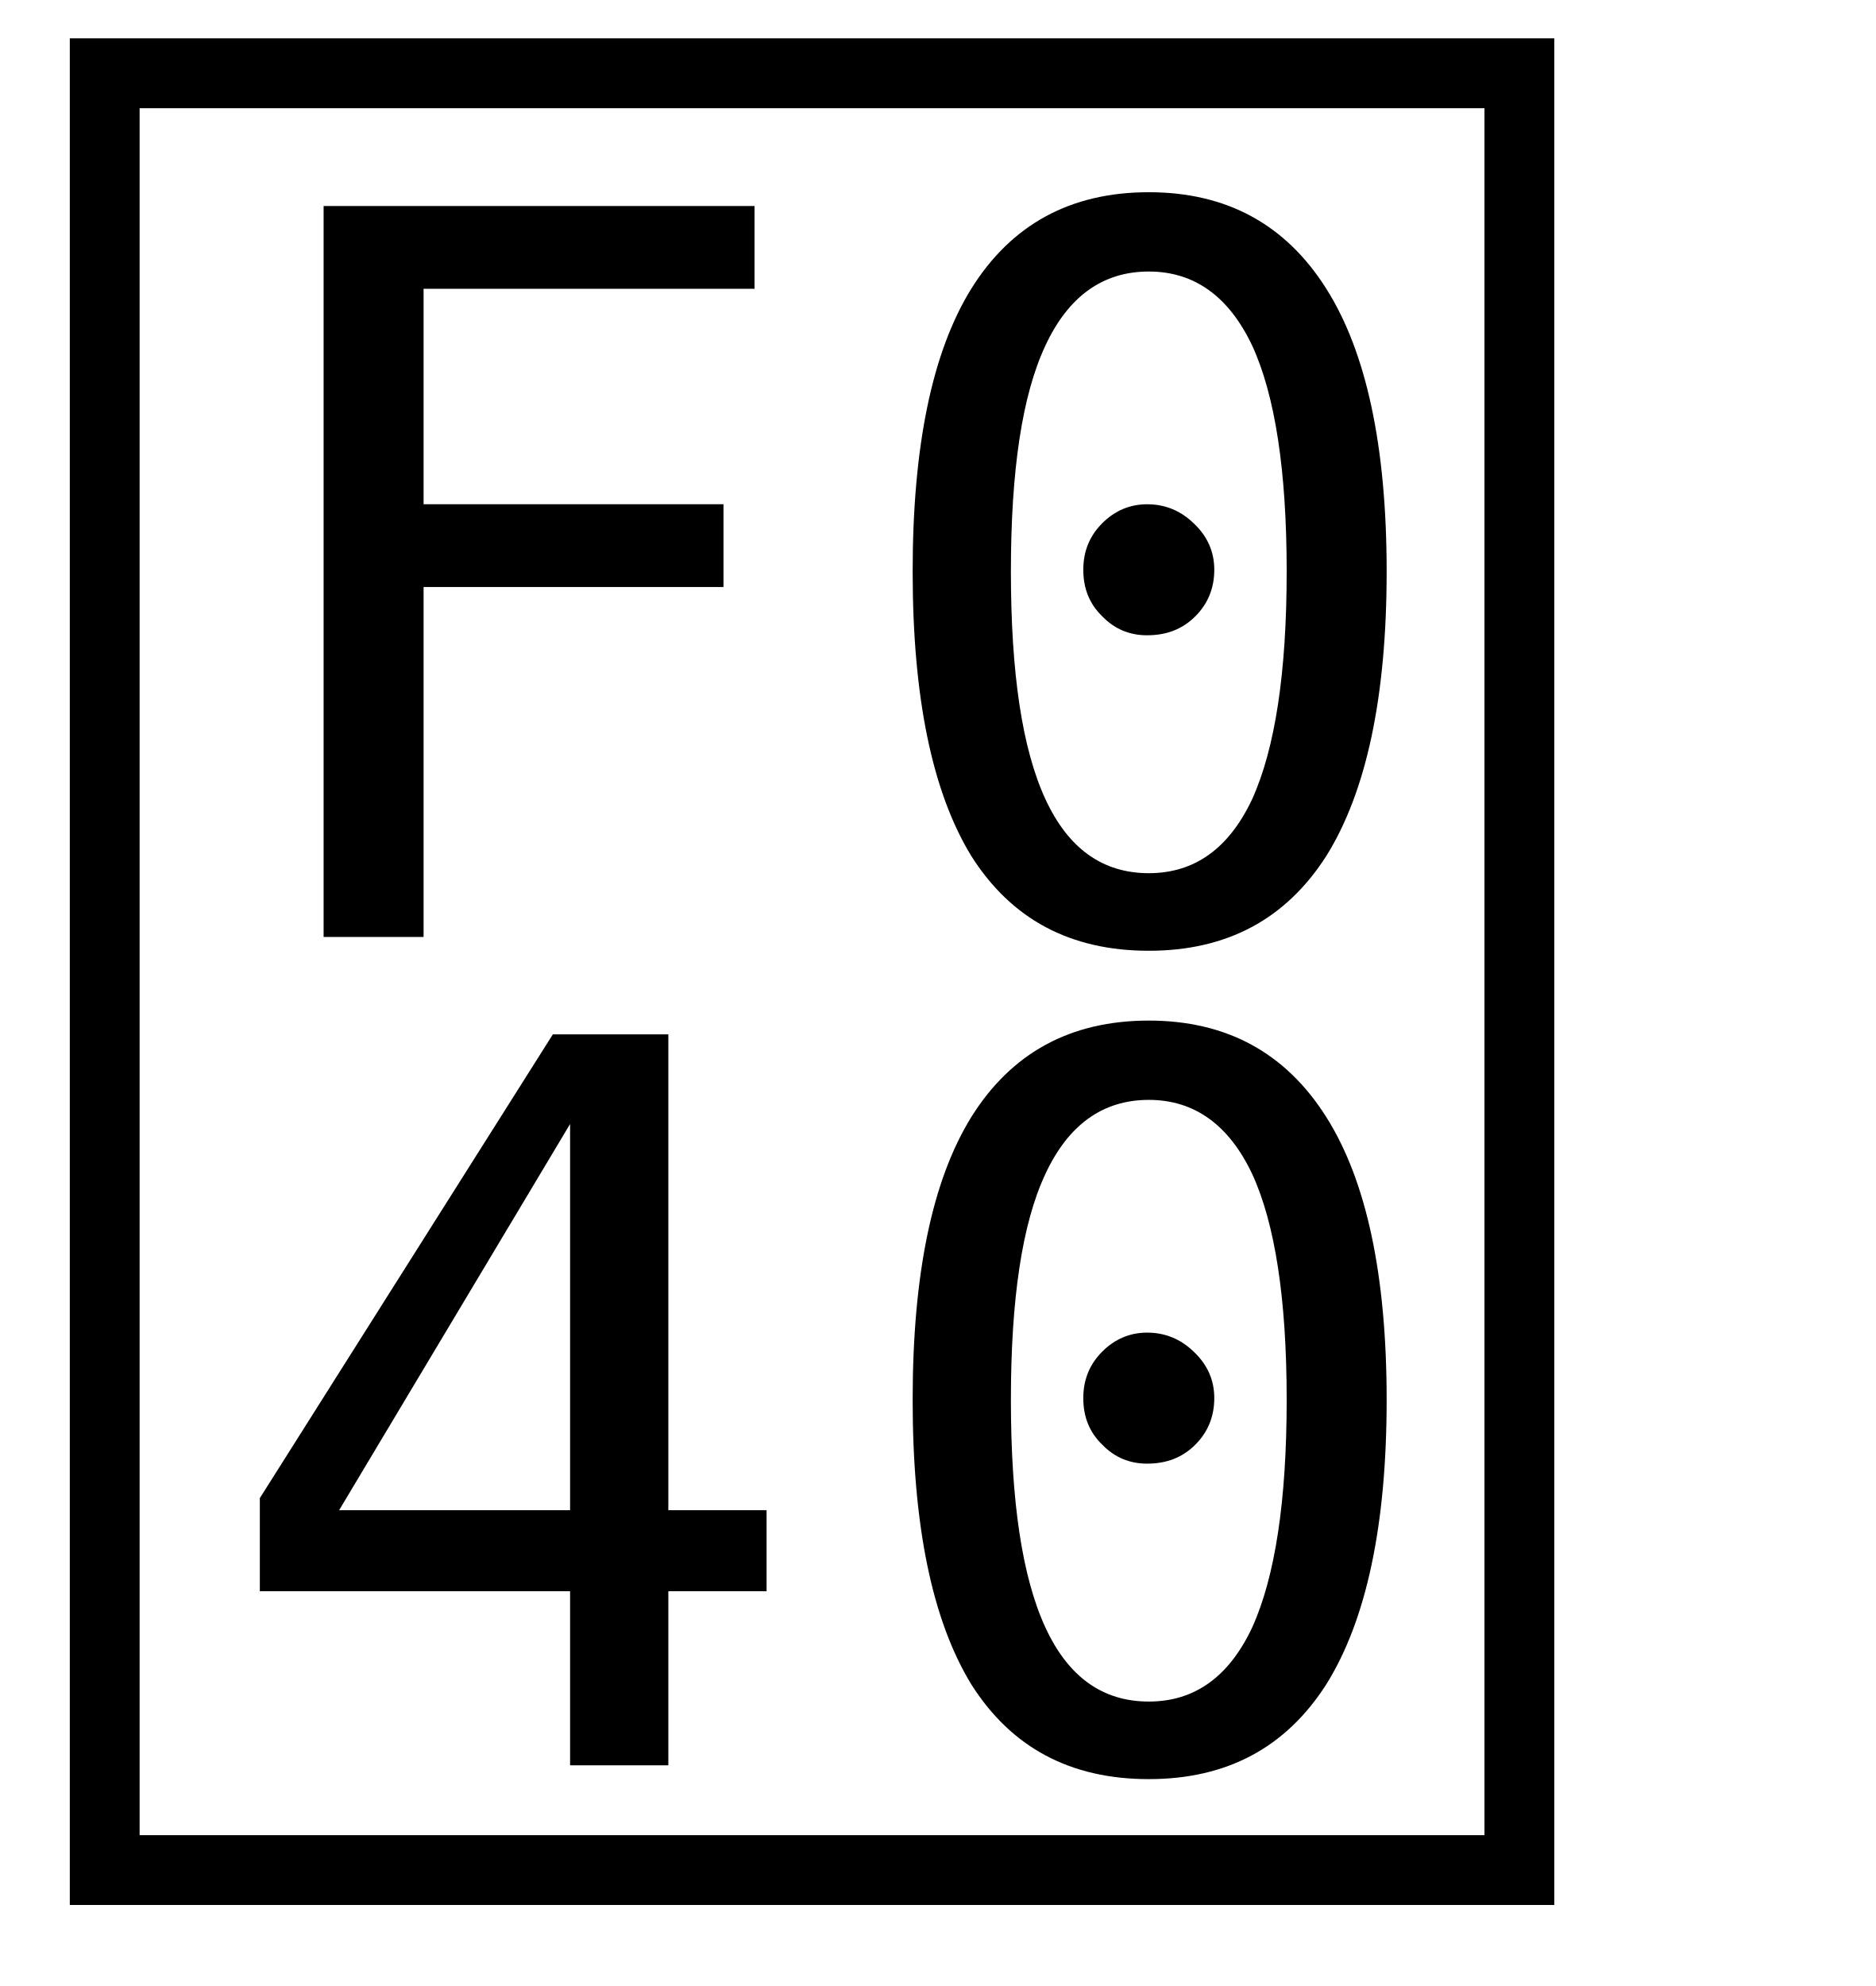
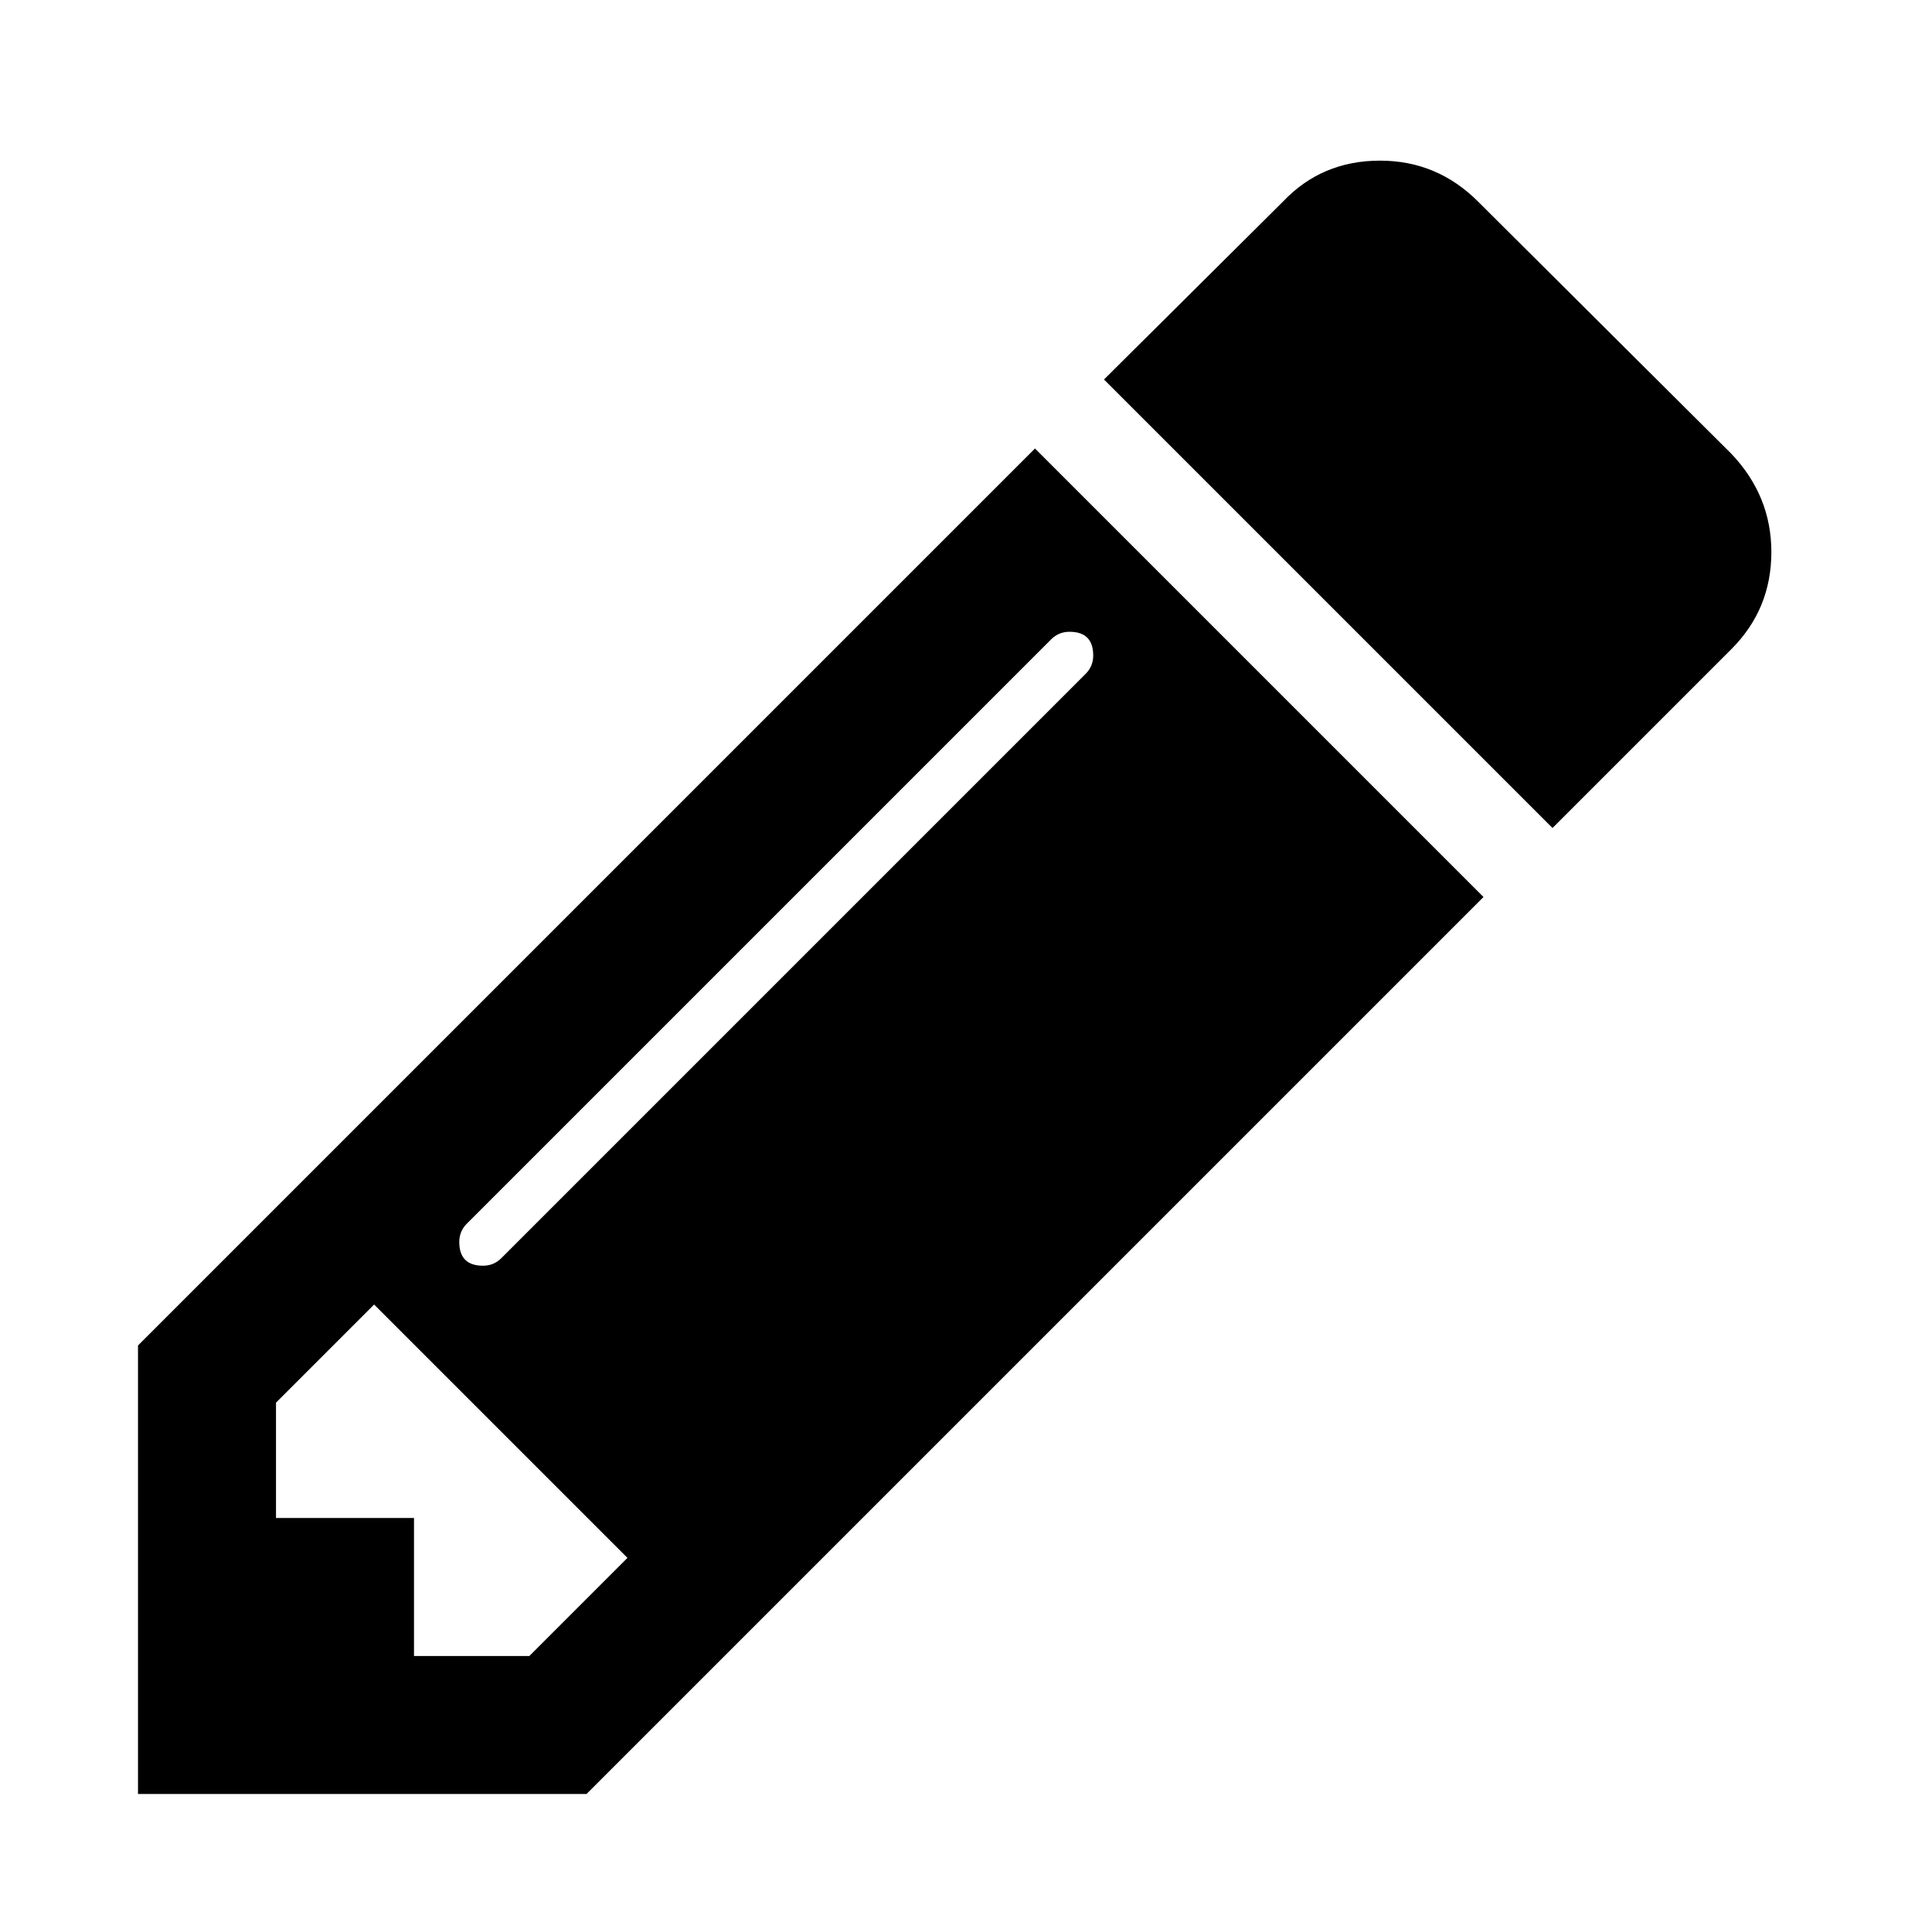
- <svg xmlns="http://www.w3.org/2000/svg" width="17" height="18" viewBox="0 0 17 18">
-   <defs>
-     <style>
-       .cls-1 {
-         font-size: 20px;
-         font-family: FontAwesome;
-       }
-     </style>
-   </defs>
-   <text id="_" data-name="" class="cls-1" x="0.001" y="16.001"></text>
+ <svg xmlns="http://www.w3.org/2000/svg" width="1792" height="1792" viewBox="0 0 1792 1792">
+   <path d="M491 1536l91-91-235-235-91 91v107h128v128h107zm523-928q0-22-22-22-10 0-17 7l-542 542q-7 7-7 17 0 22 22 22 10 0 17-7l542-542q7-7 7-17zm-54-192l416 416-832 832h-416v-416zm683 96q0 53-37 90l-166 166-416-416 166-165q36-38 90-38 53 0 91 38l235 234q37 39 37 91z" />
</svg>
